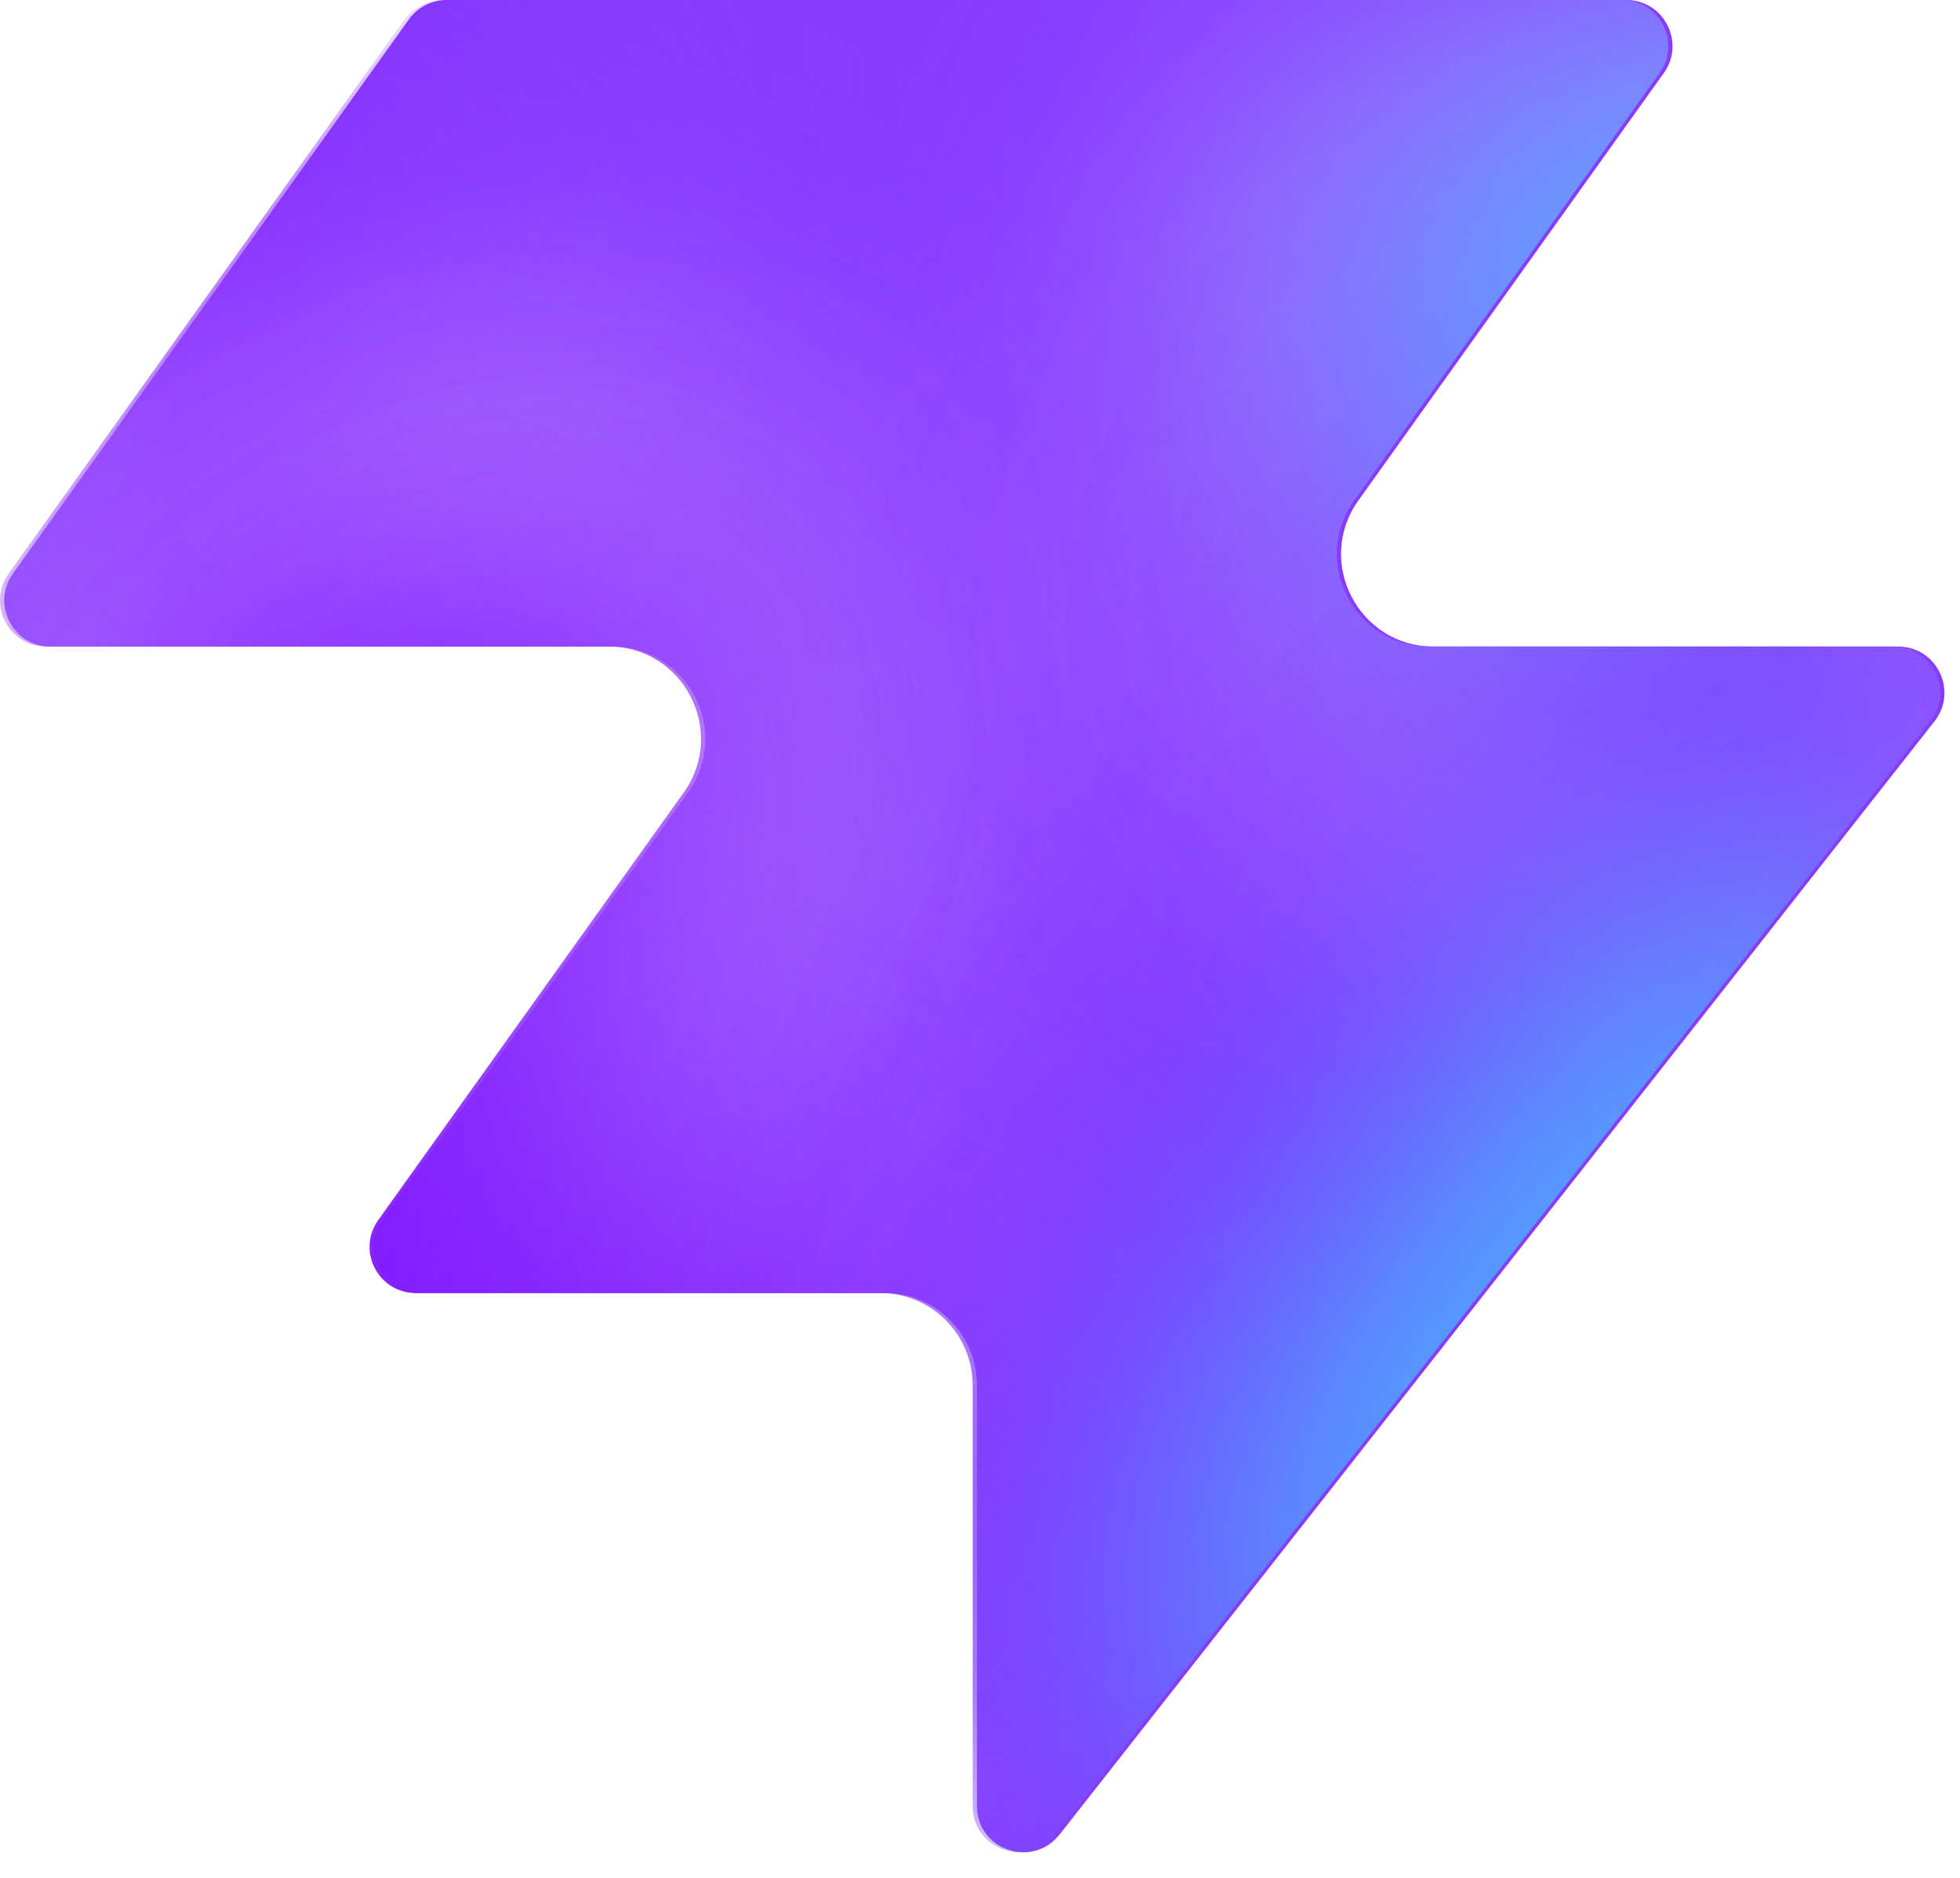
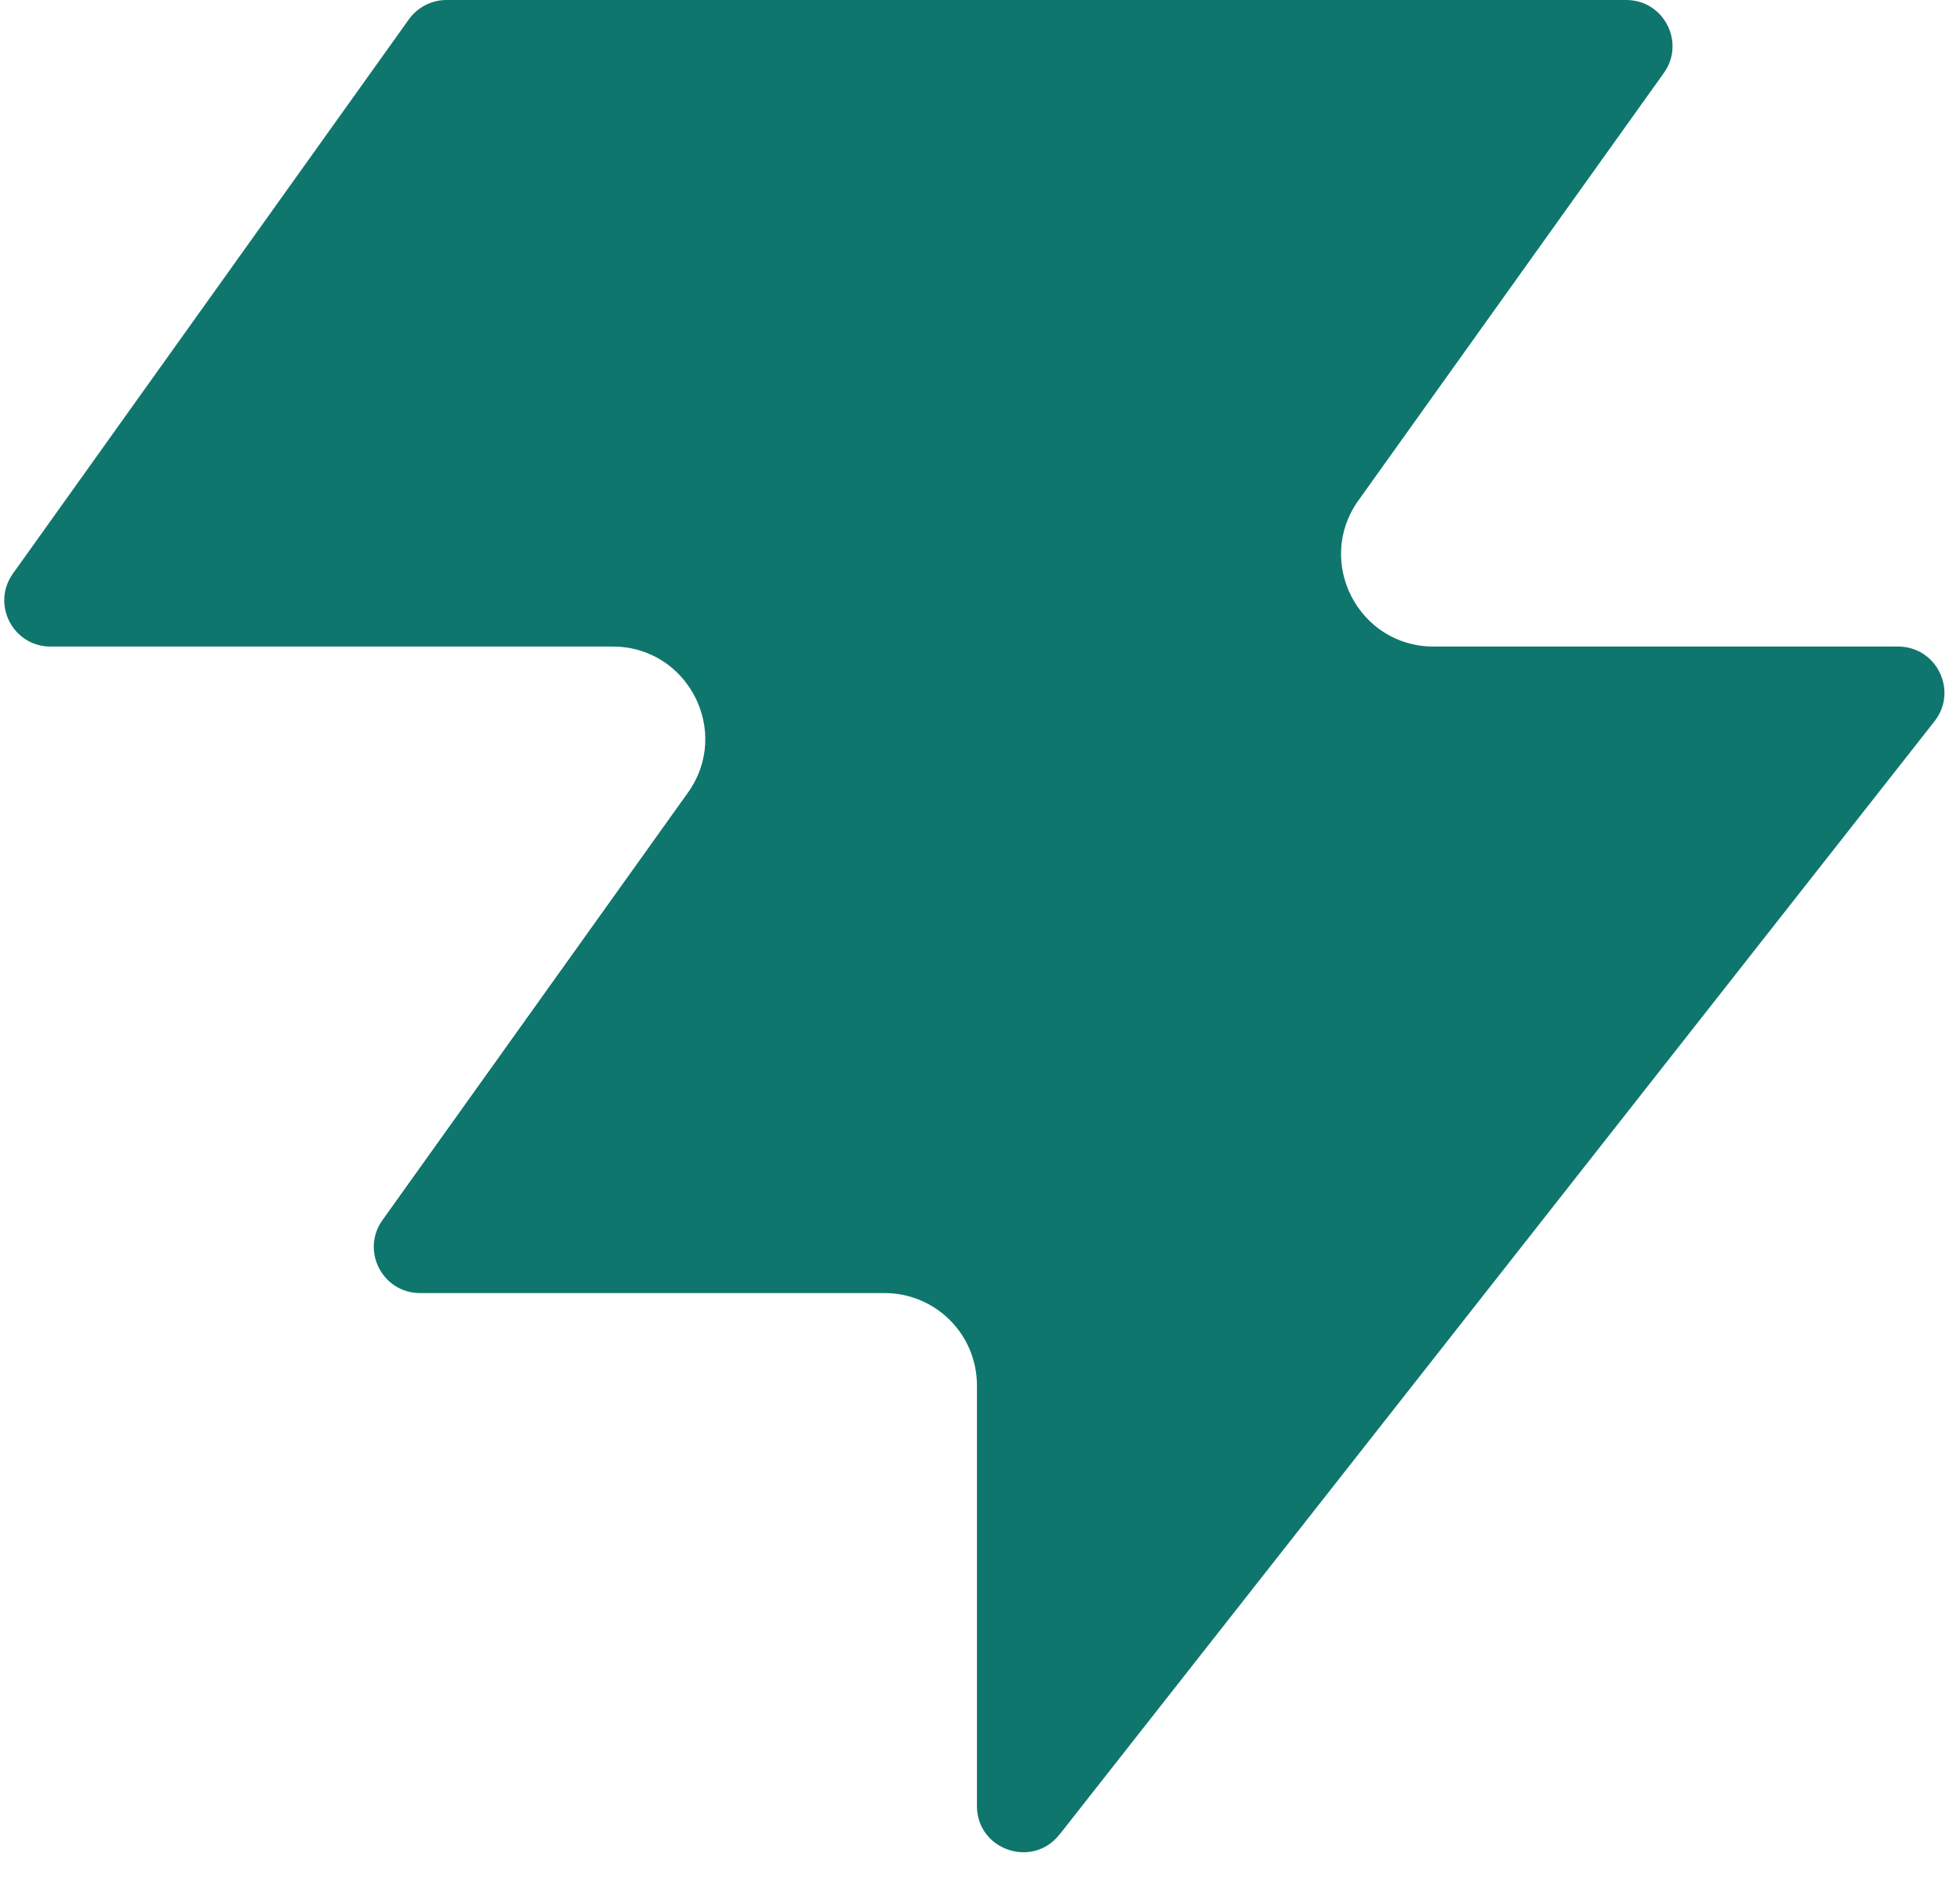
- <svg xmlns="http://www.w3.org/2000/svg" width="48" height="46" fill="none" viewBox="0 0 48 46">
-   <path fill="#863bff" d="M25.946 44.938c-.664.845-2.021.375-2.021-.698V33.937a2.26 2.26 0 0 0-2.262-2.262H10.287c-.92 0-1.456-1.04-.92-1.788l7.48-10.471c1.07-1.497 0-3.578-1.842-3.578H1.237c-.92 0-1.456-1.04-.92-1.788L10.013.474c.214-.297.556-.474.92-.474h28.894c.92 0 1.456 1.04.92 1.788l-7.48 10.471c-1.07 1.498 0 3.579 1.842 3.579h11.377c.943 0 1.473 1.088.89 1.83L25.947 44.94z" style="fill:#863bff;fill:color(display-p3 .525 .23 1);fill-opacity:1" />
-   <mask id="a" width="48" height="46" x="0" y="0" maskUnits="userSpaceOnUse" style="mask-type:alpha">
-     <path fill="#000" d="M25.842 44.938c-.664.844-2.021.375-2.021-.698V33.937a2.26 2.26 0 0 0-2.262-2.262H10.183c-.92 0-1.456-1.04-.92-1.788l7.48-10.471c1.07-1.498 0-3.579-1.842-3.579H1.133c-.92 0-1.456-1.04-.92-1.787L9.91.473c.214-.297.556-.474.92-.474h28.894c.92 0 1.456 1.04.92 1.788l-7.48 10.471c-1.07 1.498 0 3.578 1.842 3.578h11.377c.943 0 1.473 1.088.89 1.832L25.843 44.94z" style="fill:#000;fill-opacity:1" />
-   </mask>
-   <g mask="url(#a)">
-     <g filter="url(#b)">
-       <ellipse cx="5.508" cy="14.704" fill="#ede6ff" rx="5.508" ry="14.704" style="fill:#ede6ff;fill:color(display-p3 .927 .903 1);fill-opacity:1" transform="matrix(.00324 1 1 -.00324 -4.47 31.516)" />
-     </g>
-     <g filter="url(#c)">
-       <ellipse cx="10.399" cy="29.851" fill="#ede6ff" rx="10.399" ry="29.851" style="fill:#ede6ff;fill:color(display-p3 .927 .903 1);fill-opacity:1" transform="matrix(.00324 1 1 -.00324 -39.328 7.883)" />
-     </g>
-     <g filter="url(#d)">
-       <ellipse cx="5.508" cy="30.487" fill="#7e14ff" rx="5.508" ry="30.487" style="fill:#7e14ff;fill:color(display-p3 .492 .077 1);fill-opacity:1" transform="rotate(89.814 -25.913 -14.639)scale(1 -1)" />
-     </g>
-     <g filter="url(#e)">
-       <ellipse cx="5.508" cy="30.599" fill="#7e14ff" rx="5.508" ry="30.599" style="fill:#7e14ff;fill:color(display-p3 .492 .077 1);fill-opacity:1" transform="rotate(89.814 -32.644 -3.334)scale(1 -1)" />
-     </g>
-     <g filter="url(#f)">
-       <ellipse cx="5.508" cy="30.599" fill="#7e14ff" rx="5.508" ry="30.599" style="fill:#7e14ff;fill:color(display-p3 .492 .077 1);fill-opacity:1" transform="matrix(.00324 1 1 -.00324 -34.34 30.47)" />
-     </g>
-     <g filter="url(#g)">
-       <ellipse cx="14.072" cy="22.078" fill="#ede6ff" rx="14.072" ry="22.078" style="fill:#ede6ff;fill:color(display-p3 .927 .903 1);fill-opacity:1" transform="rotate(93.35 24.506 48.493)scale(-1 1)" />
-     </g>
-     <g filter="url(#h)">
-       <ellipse cx="3.47" cy="21.501" fill="#7e14ff" rx="3.47" ry="21.501" style="fill:#7e14ff;fill:color(display-p3 .492 .077 1);fill-opacity:1" transform="rotate(89.009 28.708 47.59)scale(-1 1)" />
-     </g>
-     <g filter="url(#i)">
-       <ellipse cx="3.47" cy="21.501" fill="#7e14ff" rx="3.47" ry="21.501" style="fill:#7e14ff;fill:color(display-p3 .492 .077 1);fill-opacity:1" transform="rotate(89.009 28.708 47.59)scale(-1 1)" />
-     </g>
-     <g filter="url(#j)">
-       <ellipse cx=".387" cy="8.972" fill="#7e14ff" rx="4.407" ry="29.108" style="fill:#7e14ff;fill:color(display-p3 .492 .077 1);fill-opacity:1" transform="rotate(39.51 .387 8.972)" />
-     </g>
-     <g filter="url(#k)">
-       <ellipse cx="47.523" cy="-6.092" fill="#7e14ff" rx="4.407" ry="29.108" style="fill:#7e14ff;fill:color(display-p3 .492 .077 1);fill-opacity:1" transform="rotate(37.892 47.523 -6.092)" />
-     </g>
-     <g filter="url(#l)">
-       <ellipse cx="41.412" cy="6.333" fill="#47bfff" rx="5.971" ry="9.665" style="fill:#47bfff;fill:color(display-p3 .28 .748 1);fill-opacity:1" transform="rotate(37.892 41.412 6.333)" />
-     </g>
-     <g filter="url(#m)">
-       <ellipse cx="-1.879" cy="38.332" fill="#7e14ff" rx="4.407" ry="29.108" style="fill:#7e14ff;fill:color(display-p3 .492 .077 1);fill-opacity:1" transform="rotate(37.892 -1.88 38.332)" />
-     </g>
-     <g filter="url(#n)">
-       <ellipse cx="-1.879" cy="38.332" fill="#7e14ff" rx="4.407" ry="29.108" style="fill:#7e14ff;fill:color(display-p3 .492 .077 1);fill-opacity:1" transform="rotate(37.892 -1.88 38.332)" />
-     </g>
-     <g filter="url(#o)">
-       <ellipse cx="35.651" cy="29.907" fill="#7e14ff" rx="4.407" ry="29.108" style="fill:#7e14ff;fill:color(display-p3 .492 .077 1);fill-opacity:1" transform="rotate(37.892 35.651 29.907)" />
-     </g>
-     <g filter="url(#p)">
-       <ellipse cx="38.418" cy="32.4" fill="#47bfff" rx="5.971" ry="15.297" style="fill:#47bfff;fill:color(display-p3 .28 .748 1);fill-opacity:1" transform="rotate(37.892 38.418 32.4)" />
-     </g>
-   </g>
-   <defs>
-     <filter id="b" width="60.045" height="41.654" x="-19.77" y="16.149" color-interpolation-filters="sRGB" filterUnits="userSpaceOnUse">
-       <feFlood flood-opacity="0" result="BackgroundImageFix" />
-       <feBlend in="SourceGraphic" in2="BackgroundImageFix" result="shape" />
-       <feGaussianBlur result="effect1_foregroundBlur_2002_17158" stdDeviation="7.659" />
-     </filter>
-     <filter id="c" width="90.34" height="51.437" x="-54.613" y="-7.533" color-interpolation-filters="sRGB" filterUnits="userSpaceOnUse">
-       <feFlood flood-opacity="0" result="BackgroundImageFix" />
-       <feBlend in="SourceGraphic" in2="BackgroundImageFix" result="shape" />
-       <feGaussianBlur result="effect1_foregroundBlur_2002_17158" stdDeviation="7.659" />
-     </filter>
-     <filter id="d" width="79.355" height="29.4" x="-49.64" y="2.03" color-interpolation-filters="sRGB" filterUnits="userSpaceOnUse">
-       <feFlood flood-opacity="0" result="BackgroundImageFix" />
-       <feBlend in="SourceGraphic" in2="BackgroundImageFix" result="shape" />
-       <feGaussianBlur result="effect1_foregroundBlur_2002_17158" stdDeviation="4.596" />
-     </filter>
-     <filter id="e" width="79.579" height="29.4" x="-45.045" y="20.029" color-interpolation-filters="sRGB" filterUnits="userSpaceOnUse">
-       <feFlood flood-opacity="0" result="BackgroundImageFix" />
-       <feBlend in="SourceGraphic" in2="BackgroundImageFix" result="shape" />
-       <feGaussianBlur result="effect1_foregroundBlur_2002_17158" stdDeviation="4.596" />
-     </filter>
-     <filter id="f" width="79.579" height="29.4" x="-43.513" y="21.178" color-interpolation-filters="sRGB" filterUnits="userSpaceOnUse">
-       <feFlood flood-opacity="0" result="BackgroundImageFix" />
-       <feBlend in="SourceGraphic" in2="BackgroundImageFix" result="shape" />
-       <feGaussianBlur result="effect1_foregroundBlur_2002_17158" stdDeviation="4.596" />
-     </filter>
-     <filter id="g" width="74.749" height="58.852" x="15.756" y="-17.901" color-interpolation-filters="sRGB" filterUnits="userSpaceOnUse">
-       <feFlood flood-opacity="0" result="BackgroundImageFix" />
-       <feBlend in="SourceGraphic" in2="BackgroundImageFix" result="shape" />
-       <feGaussianBlur result="effect1_foregroundBlur_2002_17158" stdDeviation="7.659" />
-     </filter>
-     <filter id="h" width="61.377" height="25.362" x="23.548" y="2.284" color-interpolation-filters="sRGB" filterUnits="userSpaceOnUse">
-       <feFlood flood-opacity="0" result="BackgroundImageFix" />
-       <feBlend in="SourceGraphic" in2="BackgroundImageFix" result="shape" />
-       <feGaussianBlur result="effect1_foregroundBlur_2002_17158" stdDeviation="4.596" />
-     </filter>
-     <filter id="i" width="61.377" height="25.362" x="23.548" y="2.284" color-interpolation-filters="sRGB" filterUnits="userSpaceOnUse">
-       <feFlood flood-opacity="0" result="BackgroundImageFix" />
-       <feBlend in="SourceGraphic" in2="BackgroundImageFix" result="shape" />
-       <feGaussianBlur result="effect1_foregroundBlur_2002_17158" stdDeviation="4.596" />
-     </filter>
-     <filter id="j" width="56.045" height="63.649" x="-27.636" y="-22.853" color-interpolation-filters="sRGB" filterUnits="userSpaceOnUse">
-       <feFlood flood-opacity="0" result="BackgroundImageFix" />
-       <feBlend in="SourceGraphic" in2="BackgroundImageFix" result="shape" />
-       <feGaussianBlur result="effect1_foregroundBlur_2002_17158" stdDeviation="4.596" />
-     </filter>
-     <filter id="k" width="54.814" height="64.646" x="20.116" y="-38.415" color-interpolation-filters="sRGB" filterUnits="userSpaceOnUse">
-       <feFlood flood-opacity="0" result="BackgroundImageFix" />
-       <feBlend in="SourceGraphic" in2="BackgroundImageFix" result="shape" />
-       <feGaussianBlur result="effect1_foregroundBlur_2002_17158" stdDeviation="4.596" />
-     </filter>
-     <filter id="l" width="33.541" height="35.313" x="24.641" y="-11.323" color-interpolation-filters="sRGB" filterUnits="userSpaceOnUse">
-       <feFlood flood-opacity="0" result="BackgroundImageFix" />
-       <feBlend in="SourceGraphic" in2="BackgroundImageFix" result="shape" />
-       <feGaussianBlur result="effect1_foregroundBlur_2002_17158" stdDeviation="4.596" />
-     </filter>
-     <filter id="m" width="54.814" height="64.646" x="-29.286" y="6.009" color-interpolation-filters="sRGB" filterUnits="userSpaceOnUse">
-       <feFlood flood-opacity="0" result="BackgroundImageFix" />
-       <feBlend in="SourceGraphic" in2="BackgroundImageFix" result="shape" />
-       <feGaussianBlur result="effect1_foregroundBlur_2002_17158" stdDeviation="4.596" />
-     </filter>
-     <filter id="n" width="54.814" height="64.646" x="-29.286" y="6.009" color-interpolation-filters="sRGB" filterUnits="userSpaceOnUse">
-       <feFlood flood-opacity="0" result="BackgroundImageFix" />
-       <feBlend in="SourceGraphic" in2="BackgroundImageFix" result="shape" />
-       <feGaussianBlur result="effect1_foregroundBlur_2002_17158" stdDeviation="4.596" />
-     </filter>
-     <filter id="o" width="54.814" height="64.646" x="8.244" y="-2.416" color-interpolation-filters="sRGB" filterUnits="userSpaceOnUse">
-       <feFlood flood-opacity="0" result="BackgroundImageFix" />
-       <feBlend in="SourceGraphic" in2="BackgroundImageFix" result="shape" />
-       <feGaussianBlur result="effect1_foregroundBlur_2002_17158" stdDeviation="4.596" />
-     </filter>
-     <filter id="p" width="39.409" height="43.623" x="18.713" y="10.588" color-interpolation-filters="sRGB" filterUnits="userSpaceOnUse">
-       <feFlood flood-opacity="0" result="BackgroundImageFix" />
-       <feBlend in="SourceGraphic" in2="BackgroundImageFix" result="shape" />
-       <feGaussianBlur result="effect1_foregroundBlur_2002_17158" stdDeviation="4.596" />
-     </filter>
-   </defs>
+ <svg xmlns="http://www.w3.org/2000/svg" width="48" height="46" viewBox="0 0 48 46" fill="none">
+   <path fill="#0f766e" d="M25.946 44.938c-.664.845-2.021.375-2.021-.698V33.937a2.26 2.26 0 0 0-2.262-2.262H10.287c-.92 0-1.456-1.04-.92-1.788l7.48-10.471c1.07-1.497 0-3.578-1.842-3.578H1.237c-.92 0-1.456-1.04-.92-1.788L10.013.474c.214-.297.556-.474.92-.474h28.894c.92 0 1.456 1.04.92 1.788l-7.48 10.471c-1.07 1.498 0 3.579 1.842 3.579h11.377c.943 0 1.473 1.088.89 1.83L25.947 44.94z" />
</svg>
